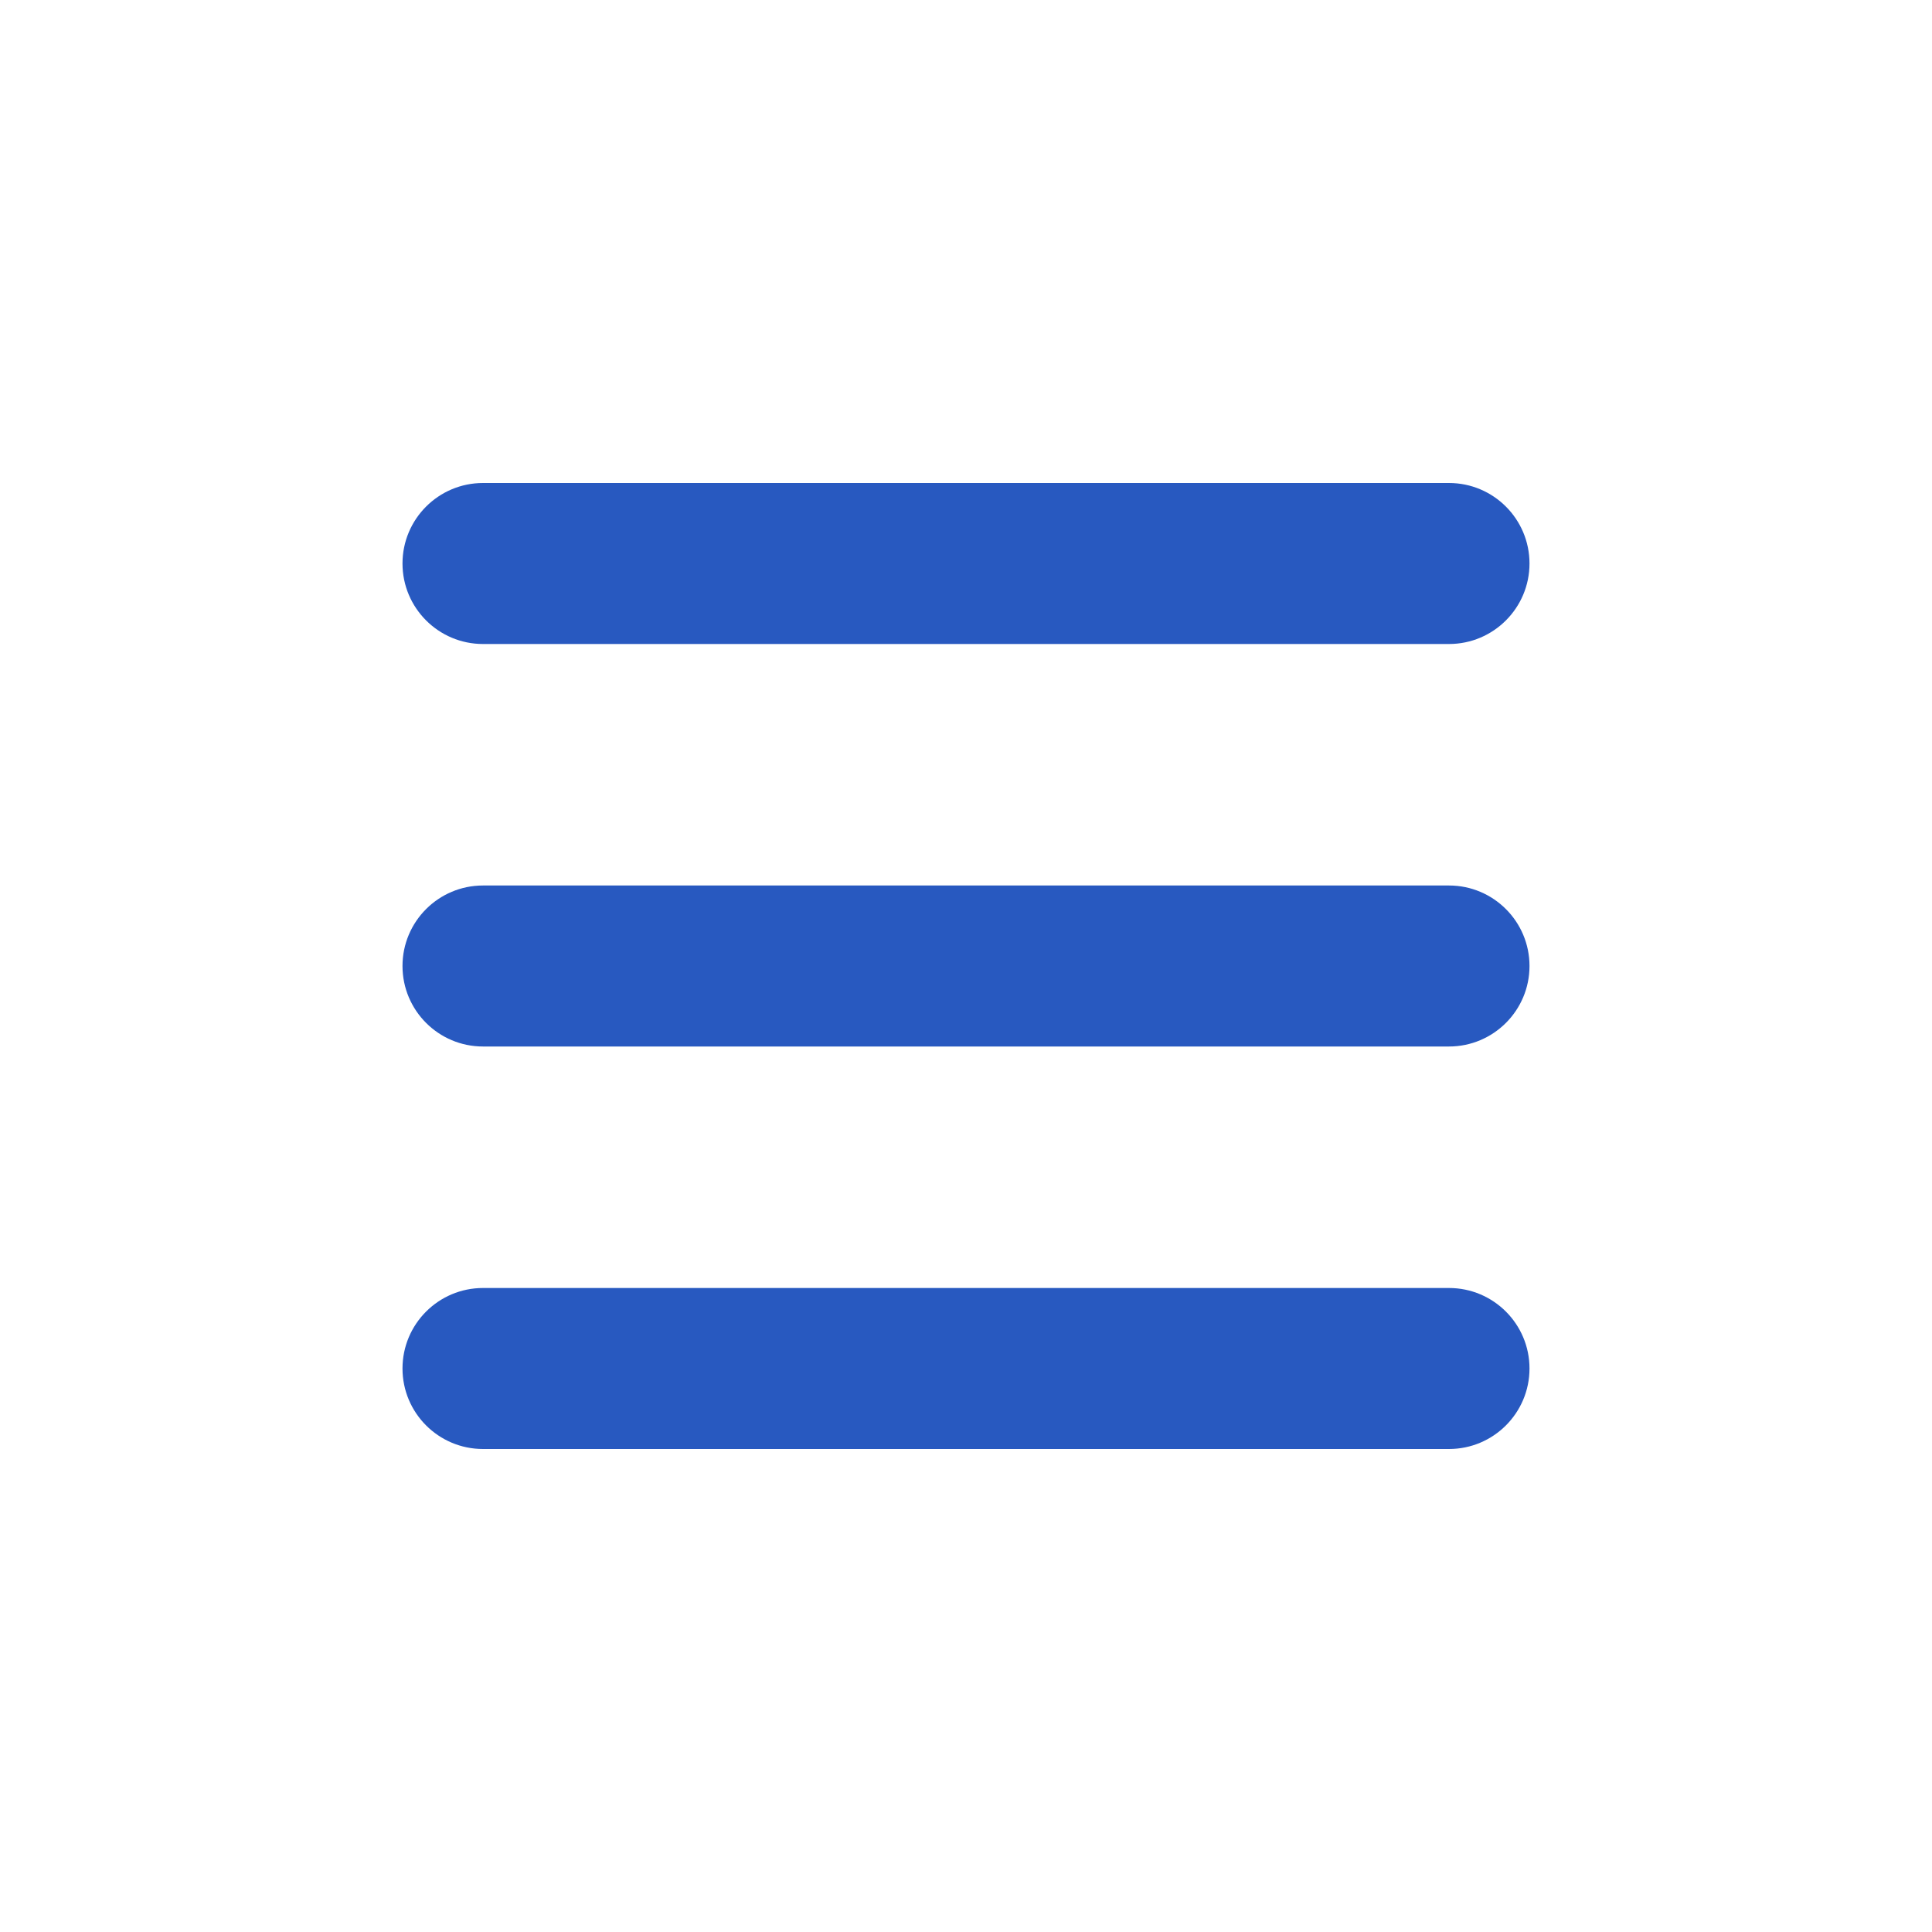
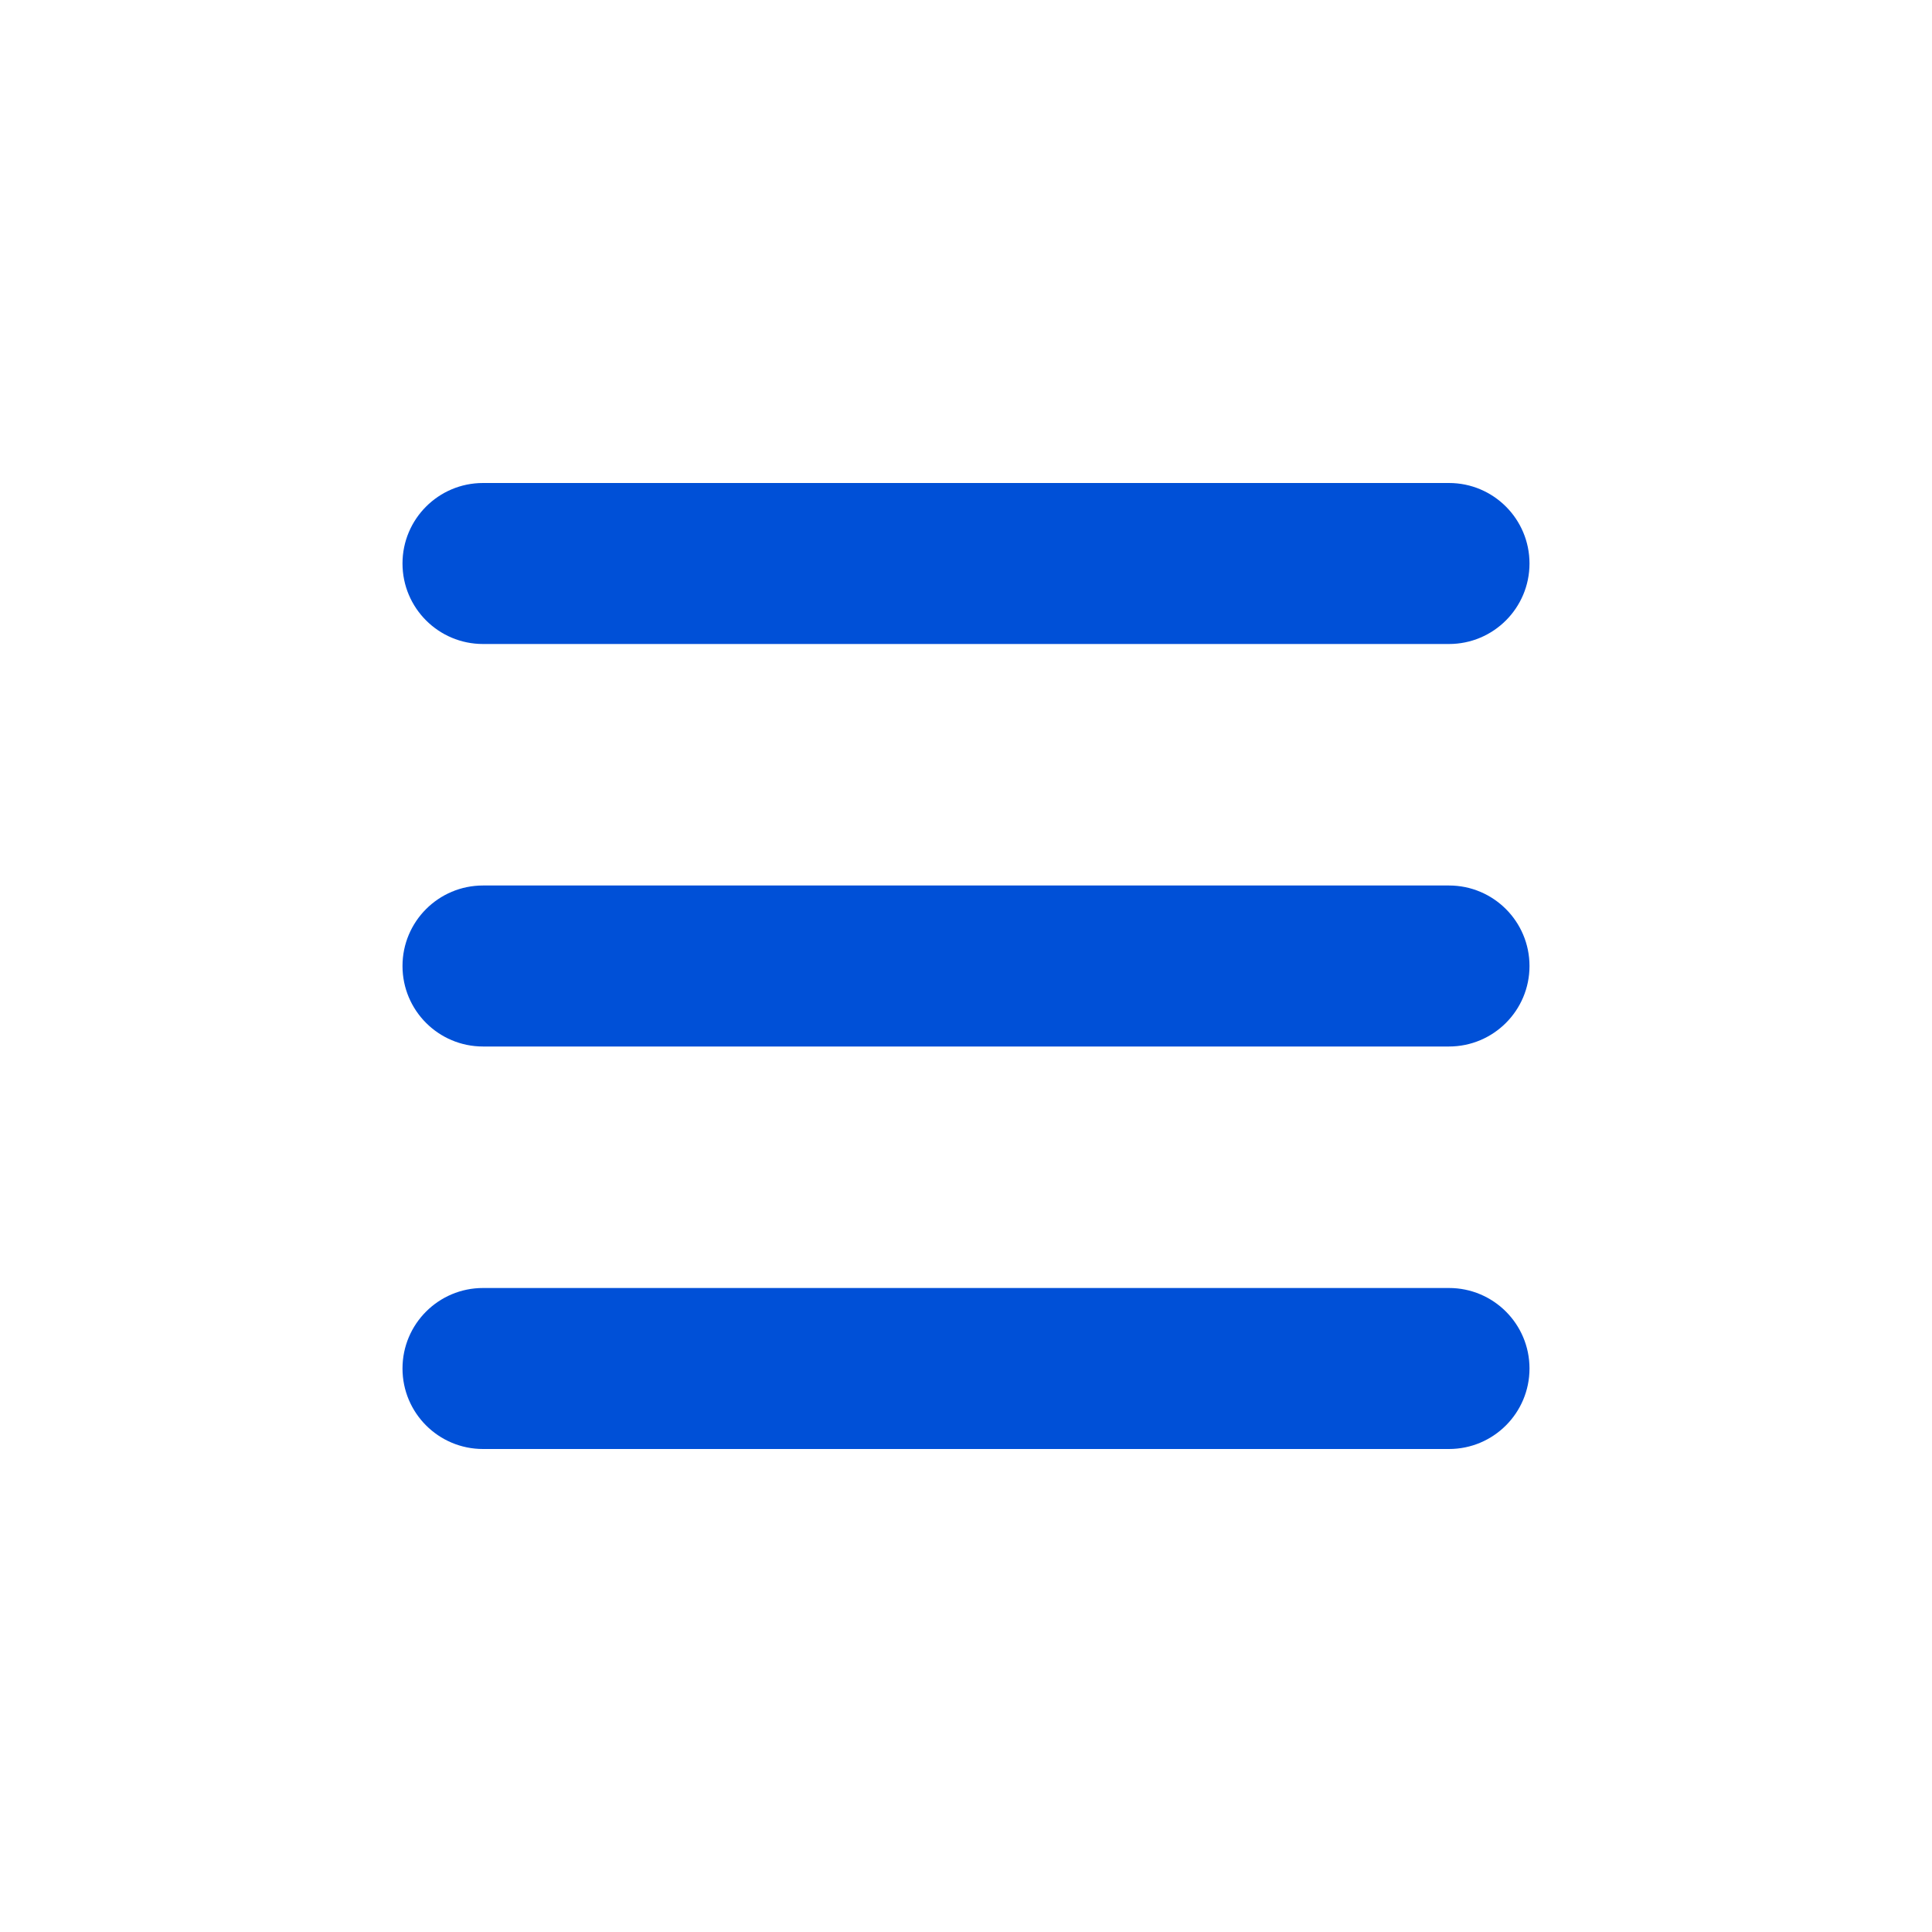
- <svg xmlns="http://www.w3.org/2000/svg" width="24px" height="24px" viewBox="0 0 24 24" version="1.1">
-   <g id="Icons/System/hamburger" stroke="none" stroke-width="1" fill="none" fill-rule="evenodd">
-     <path d="M6,8 C5.448,8 5,7.552 5,7 C5,6.448 5.448,6 6,6 L18,6 C18.552,6 19,6.448 19,7 C19,7.552 18.552,8 18,8 L6,8 Z M6,13 C5.448,13 5,12.552 5,12 C5,11.448 5.448,11 6,11 L18,11 C18.552,11 19,11.448 19,12 C19,12.552 18.552,13 18,13 L6,13 Z M6,18 C5.448,18 5,17.552 5,17 C5,16.448 5.448,16 6,16 L18,16 C18.552,16 19,16.448 19,17 C19,17.552 18.552,18 18,18 L6,18 Z" id="Color" fill="#2859C0" />
-   </g>
+ <svg xmlns="http://www.w3.org/2000/svg" width="24" height="24" viewBox="0 0 24 24">
+   <path fill="#0050D7" fill-rule="evenodd" d="M18 16a1 1 0 0 1 0 2H6a1 1 0 0 1 0-2h12zm0-5a1 1 0 0 1 0 2H6a1 1 0 0 1 0-2h12zm0-5a1 1 0 0 1 0 2H6a1 1 0 1 1 0-2h12z" />
</svg>
